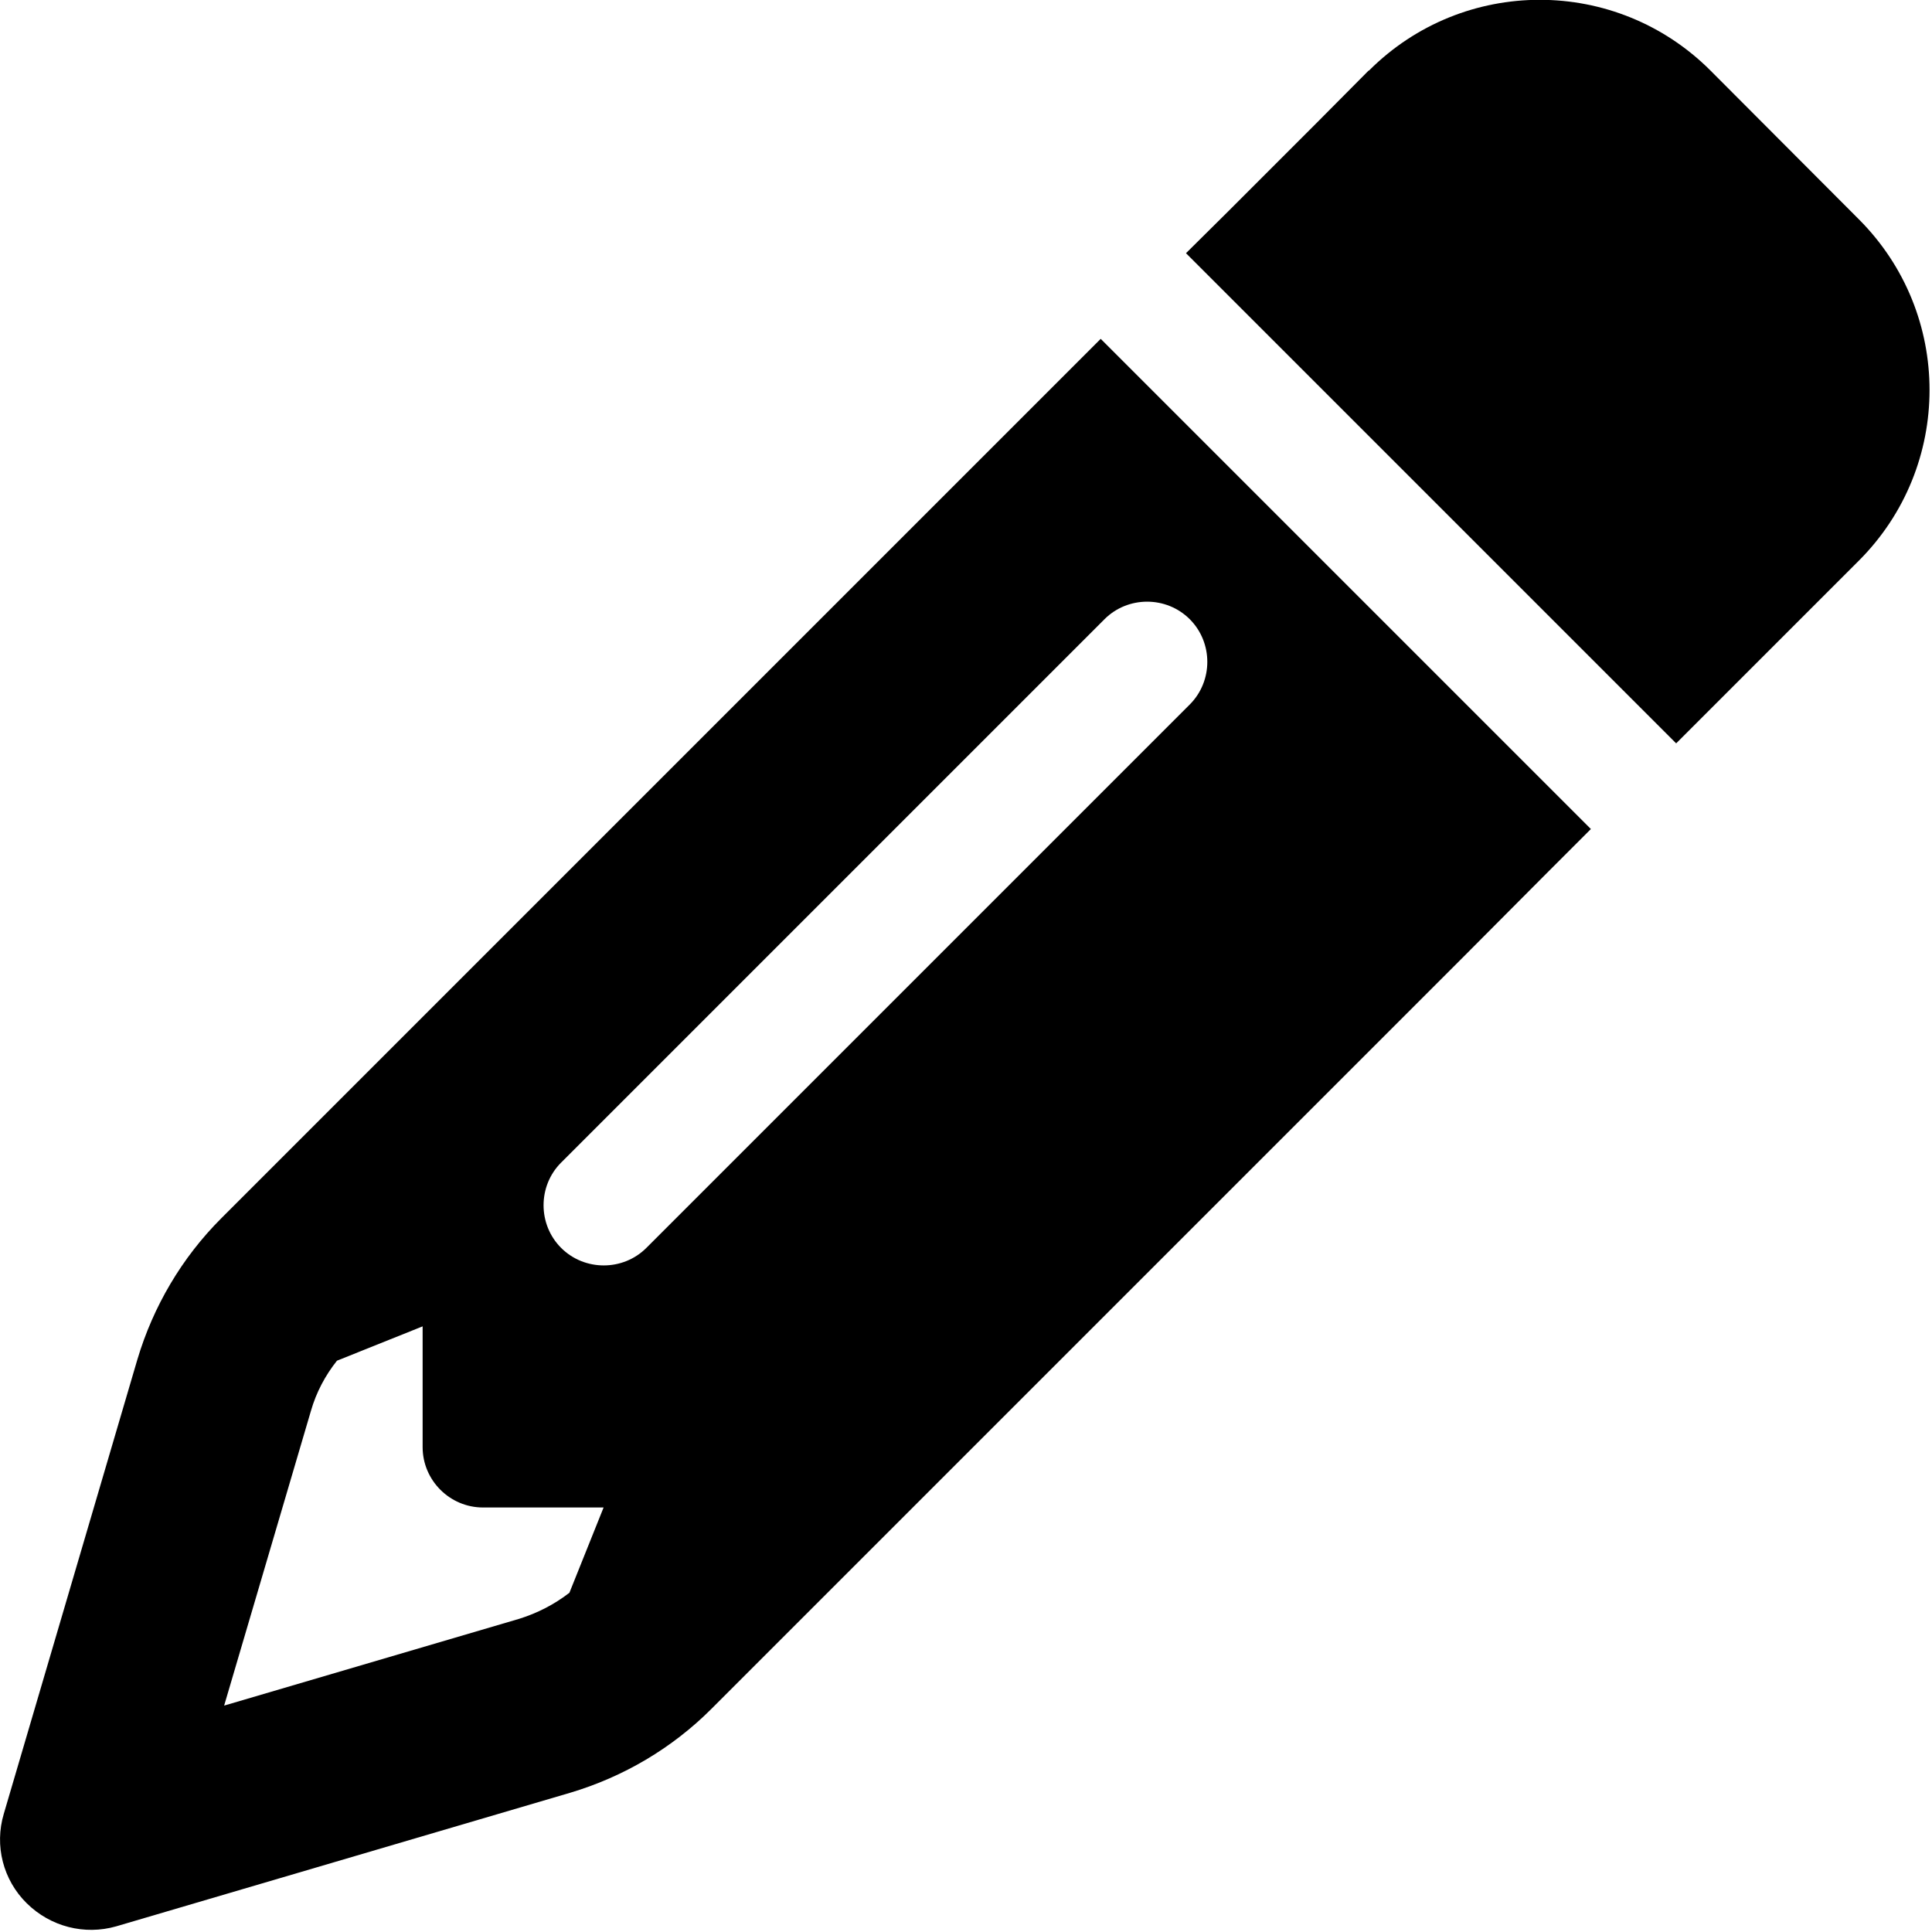
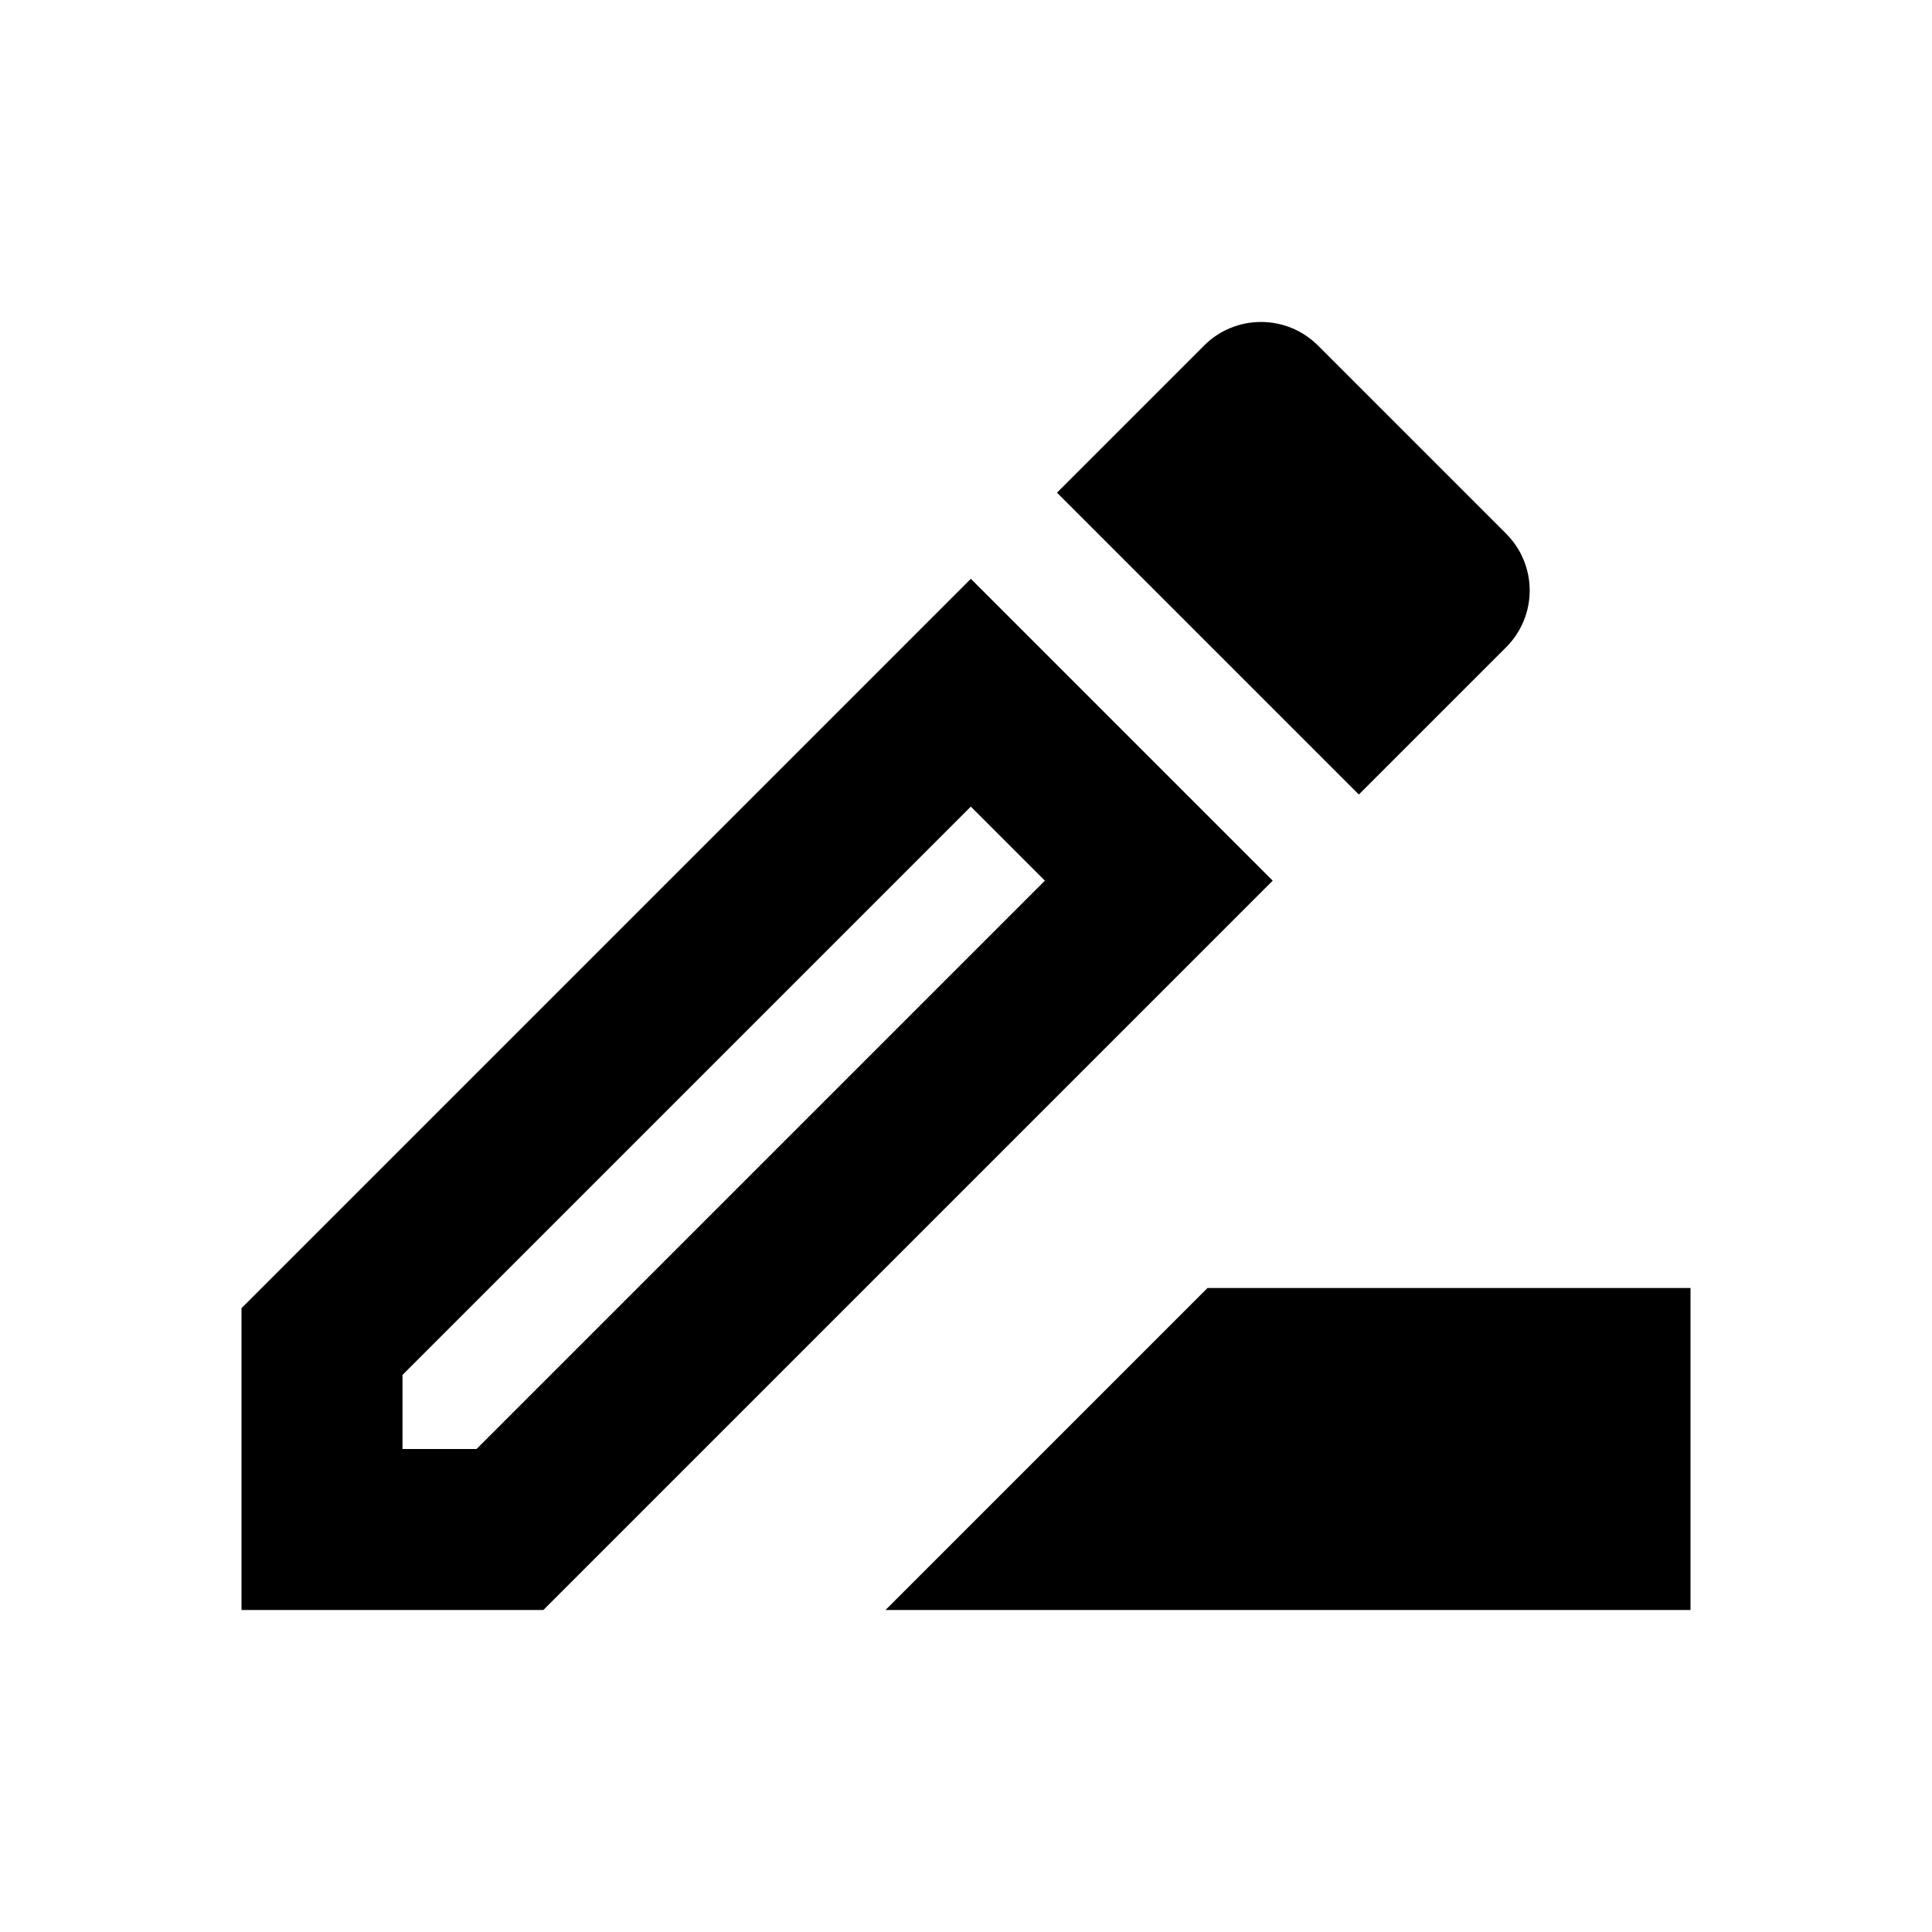
- <svg xmlns="http://www.w3.org/2000/svg" viewBox="0 0 512 512">
-   <path d="M410.3 231l11.3-11.3-33.9-33.9-62.1-62.1L291.7 89.8l-11.3 11.3-22.6 22.6L58.6 322.9c-10.4 10.4-18 23.3-22.2 37.4L1 480.7c-2.5 8.4-.2 17.5 6.1 23.7s15.3 8.5 23.7 6.1l120.3-35.4c14.1-4.2 27-11.8 37.4-22.2L387.7 253.7 410.3 231zM160 399.4l-9.1 22.7c-4 3.1-8.5 5.4-13.3 6.9L59.4 452l23-78.1c1.4-4.9 3.8-9.4 6.9-13.3l22.7-9.1v32c0 8.8 7.2 16 16 16h32zM362.7 18.7L348.3 33.2 325.7 55.8 314.3 67.1l33.9 33.9 62.1 62.1 33.9 33.9 11.3-11.3 22.6-22.6 14.5-14.5c25-25 25-65.5 0-90.5L453.3 18.7c-25-25-65.5-25-90.5 0zm-47.4 168l-144 144c-6.2 6.2-16.4 6.2-22.6 0s-6.2-16.4 0-22.6l144-144c6.2-6.2 16.4-6.2 22.6 0s6.2 16.4 0 22.6z" />
+ <svg xmlns="http://www.w3.org/2000/svg" stroke="currentColor" fill="currentColor" stroke-width="0" viewBox="0 0 24 24" class="Home_icon__NI7Th" height="1em" width="1em">
+   <path fill="none" d="M0 0h24v24H0z" />
+   <path d="M15 16l-4 4h10v-4zM12.06 7.19L3 16.25V20h3.75l9.06-9.06-3.75-3.75zM5.92 18H5v-.92l7.06-7.06.92.92L5.92 18zM18.71 8.04a.996.996 0 000-1.41l-2.34-2.34a1.001 1.001 0 00-1.41 0l-1.83 1.83 3.75 3.75 1.83-1.83z" />
</svg>
